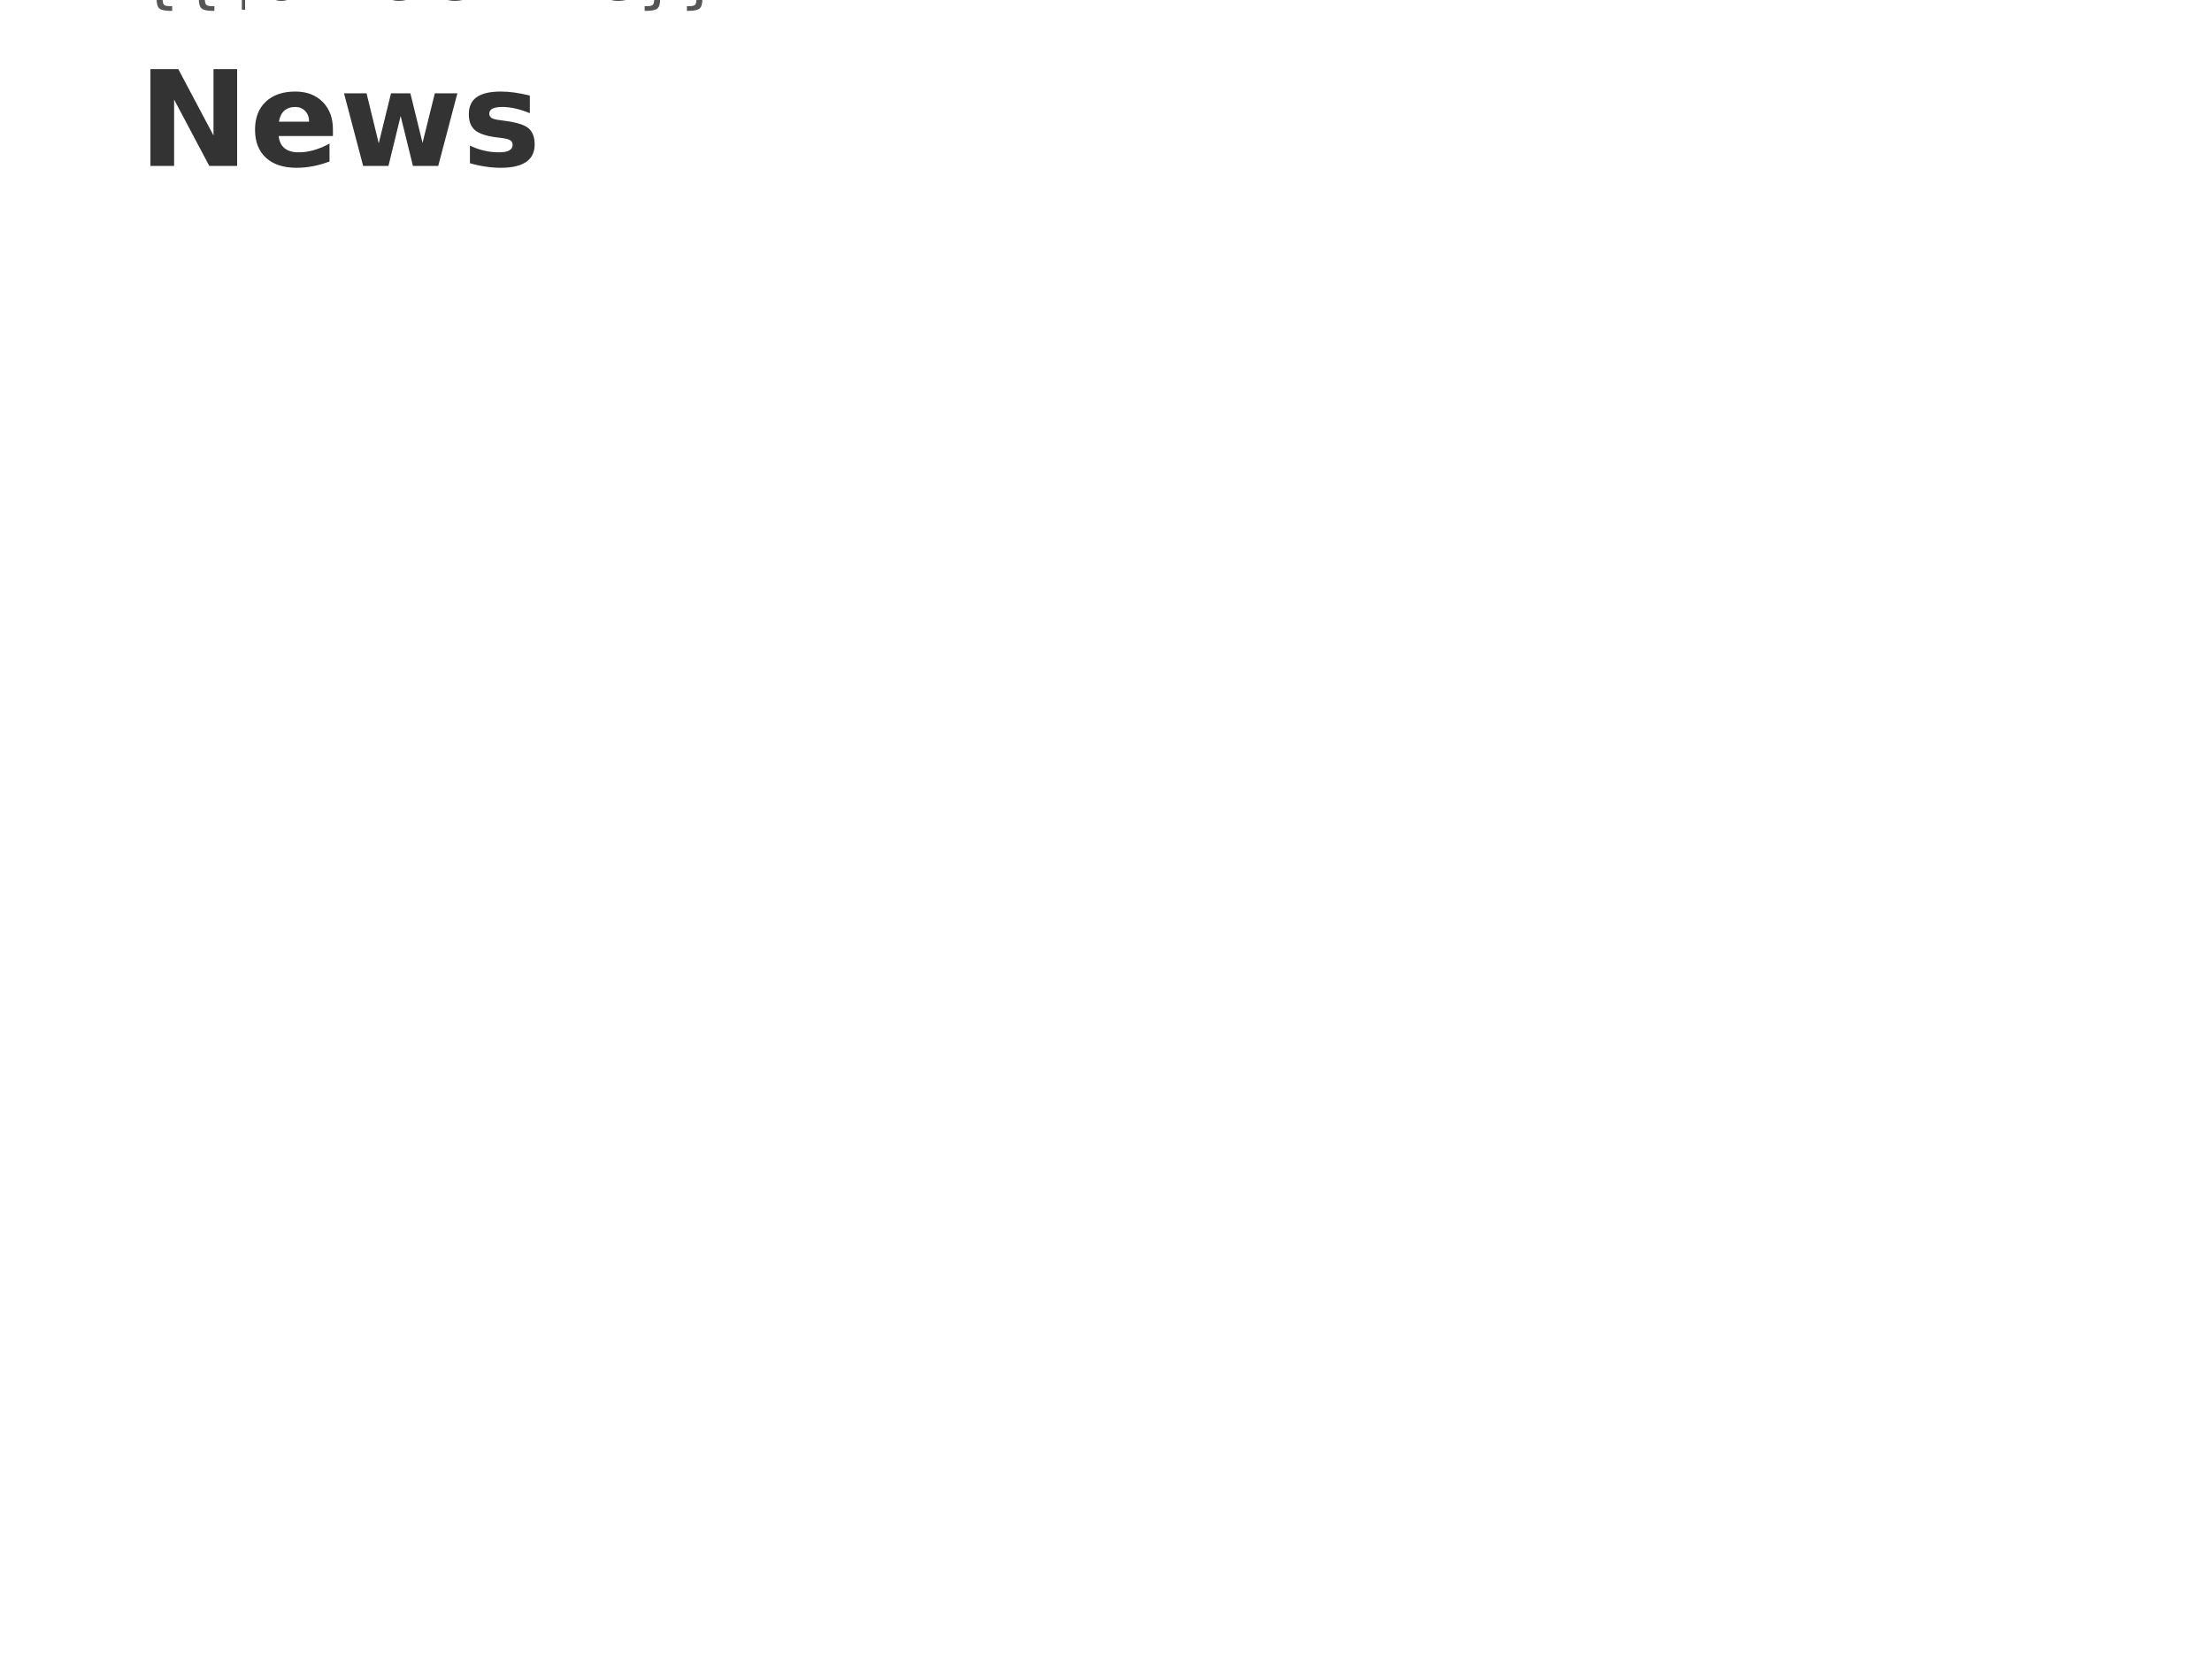
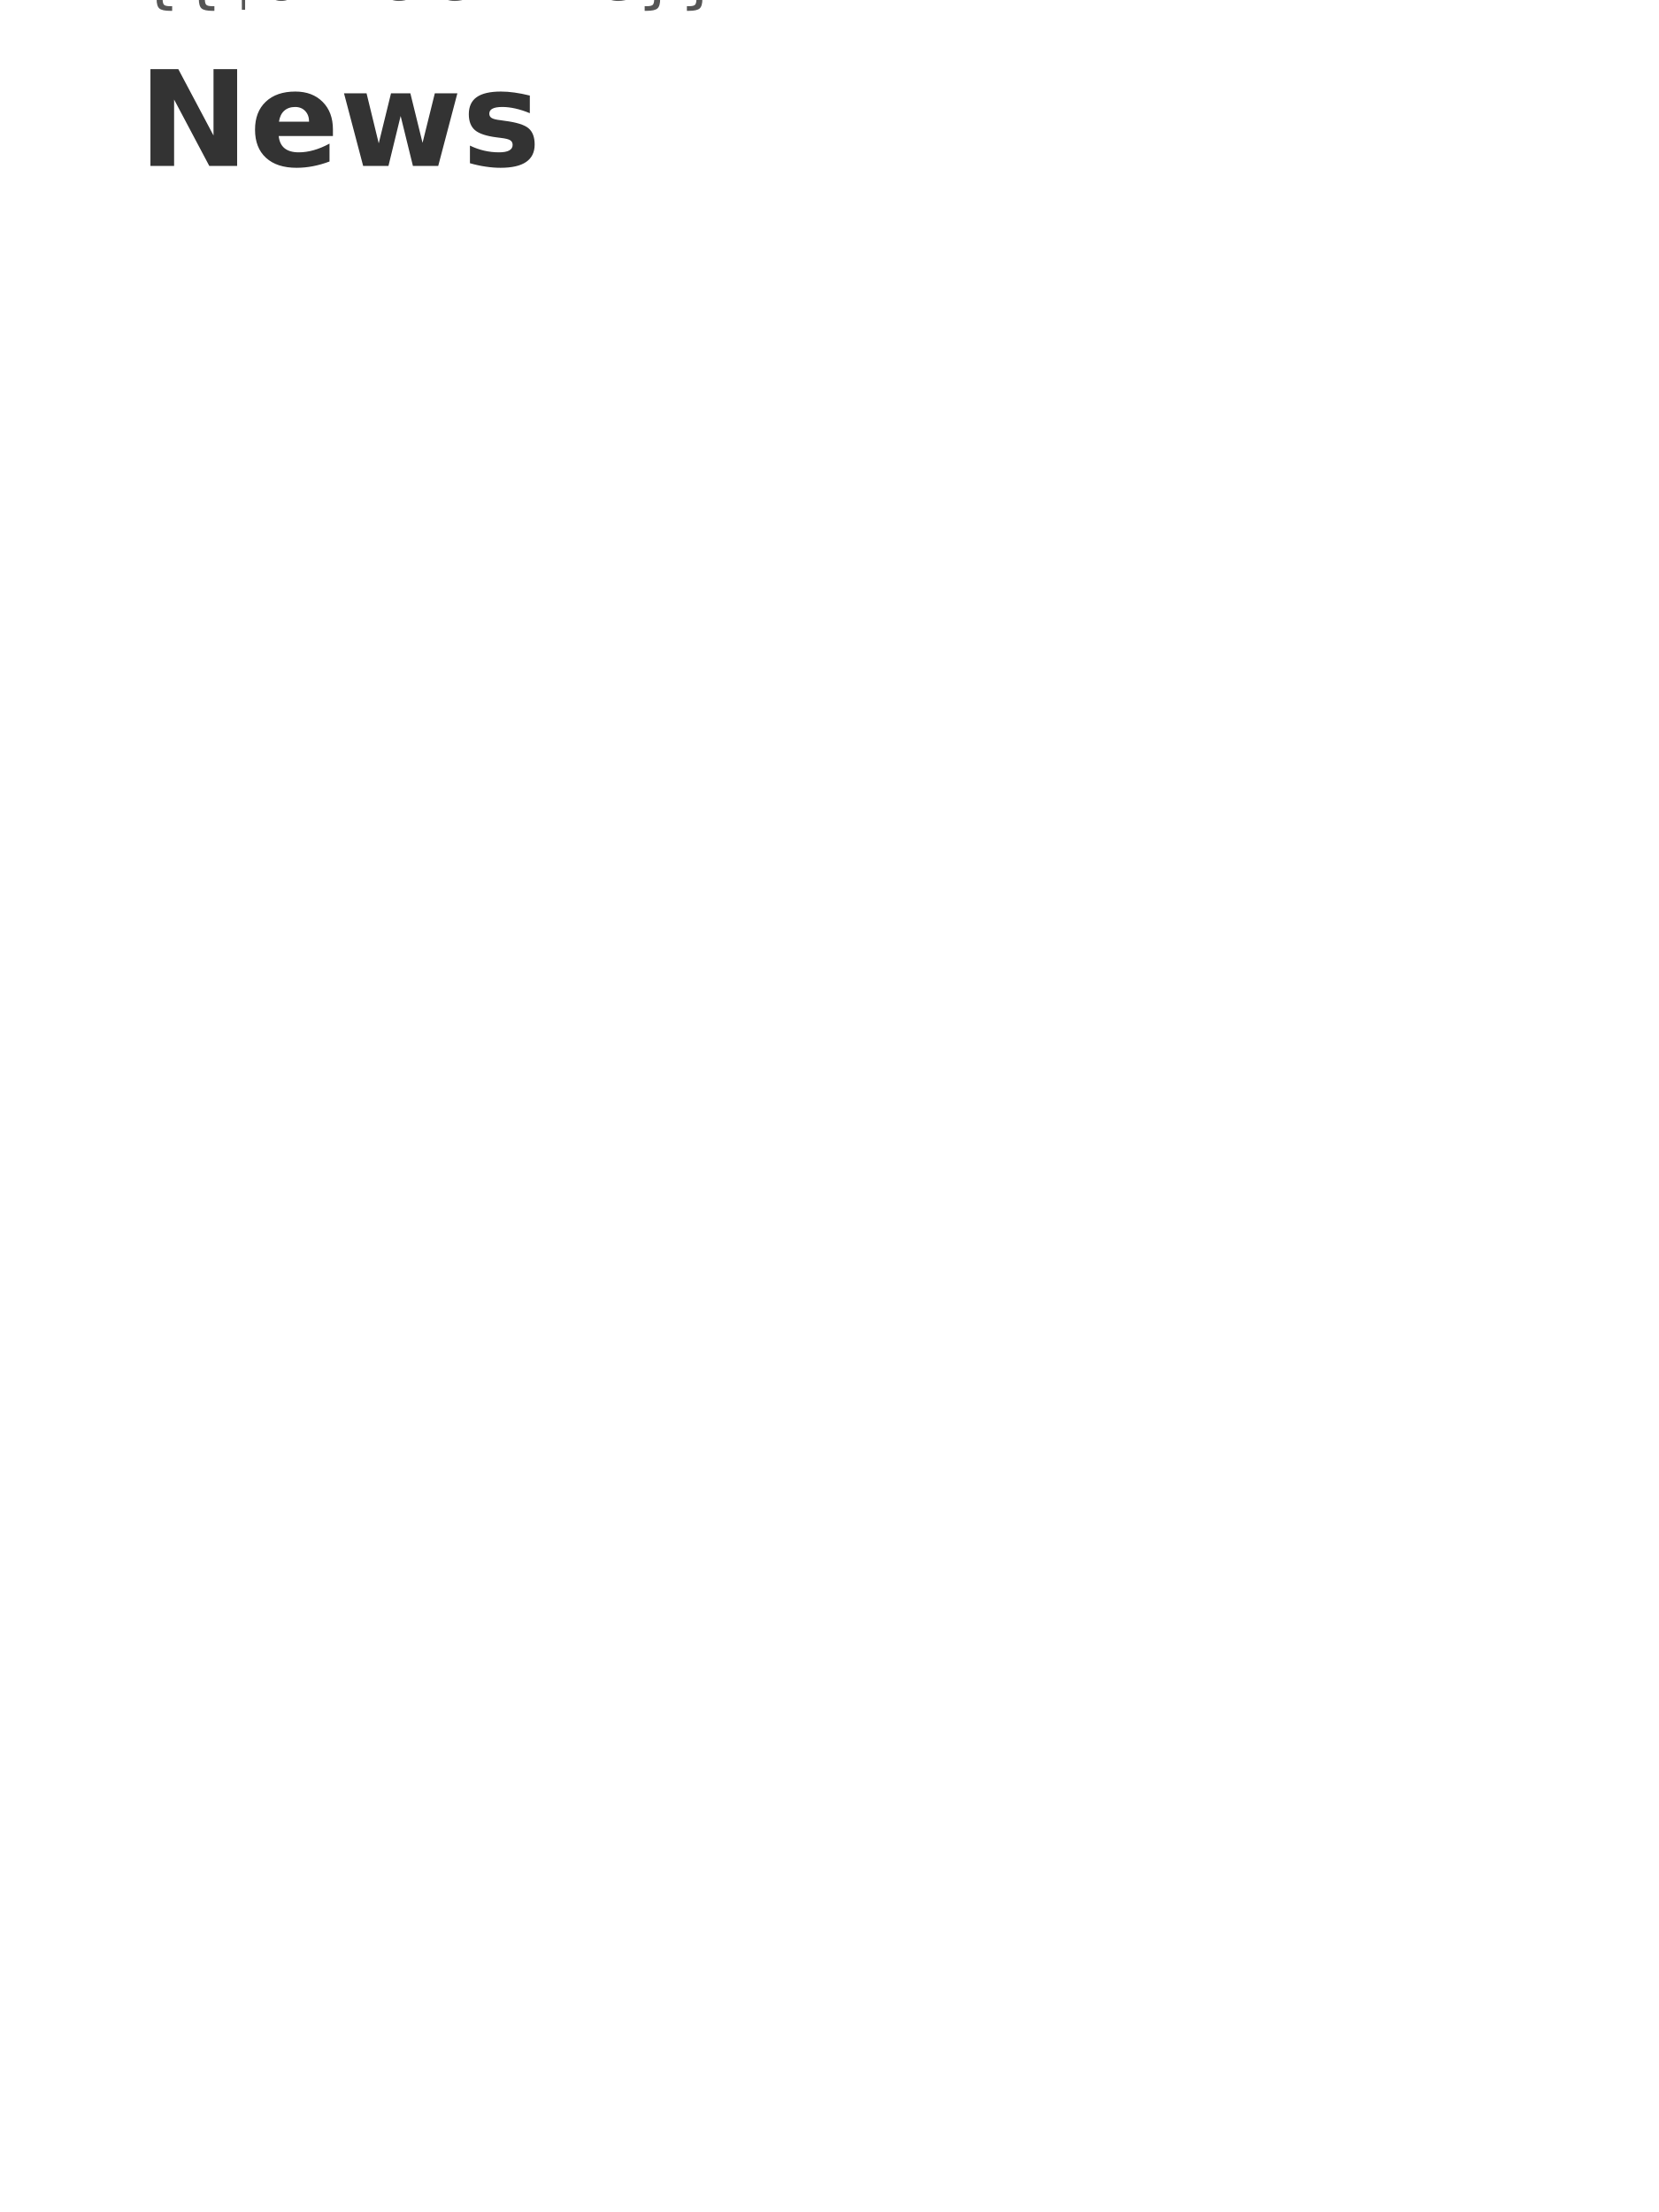
- <svg xmlns="http://www.w3.org/2000/svg" width="800" height="600">
-   <rect x="0" y="0" width="800" height="600" fill="white" />
+ <svg xmlns="http://www.w3.org/2000/svg" width="600" height="800">
+   <rect x="0" y="0" width="600" height="800" fill="white" />
  <text x="50" y="60" font-family="DejaVu Sans" font-size="48" font-weight="bold" fill="#333">News</text>
    {{range $index, $article := .Items}}
    <text x="50" y="{{add 120 (mul $index 40)}}" font-family="DejaVu Sans" font-size="24" fill="#555">{{$article.Title}}</text>
    {{end}}
</svg>
